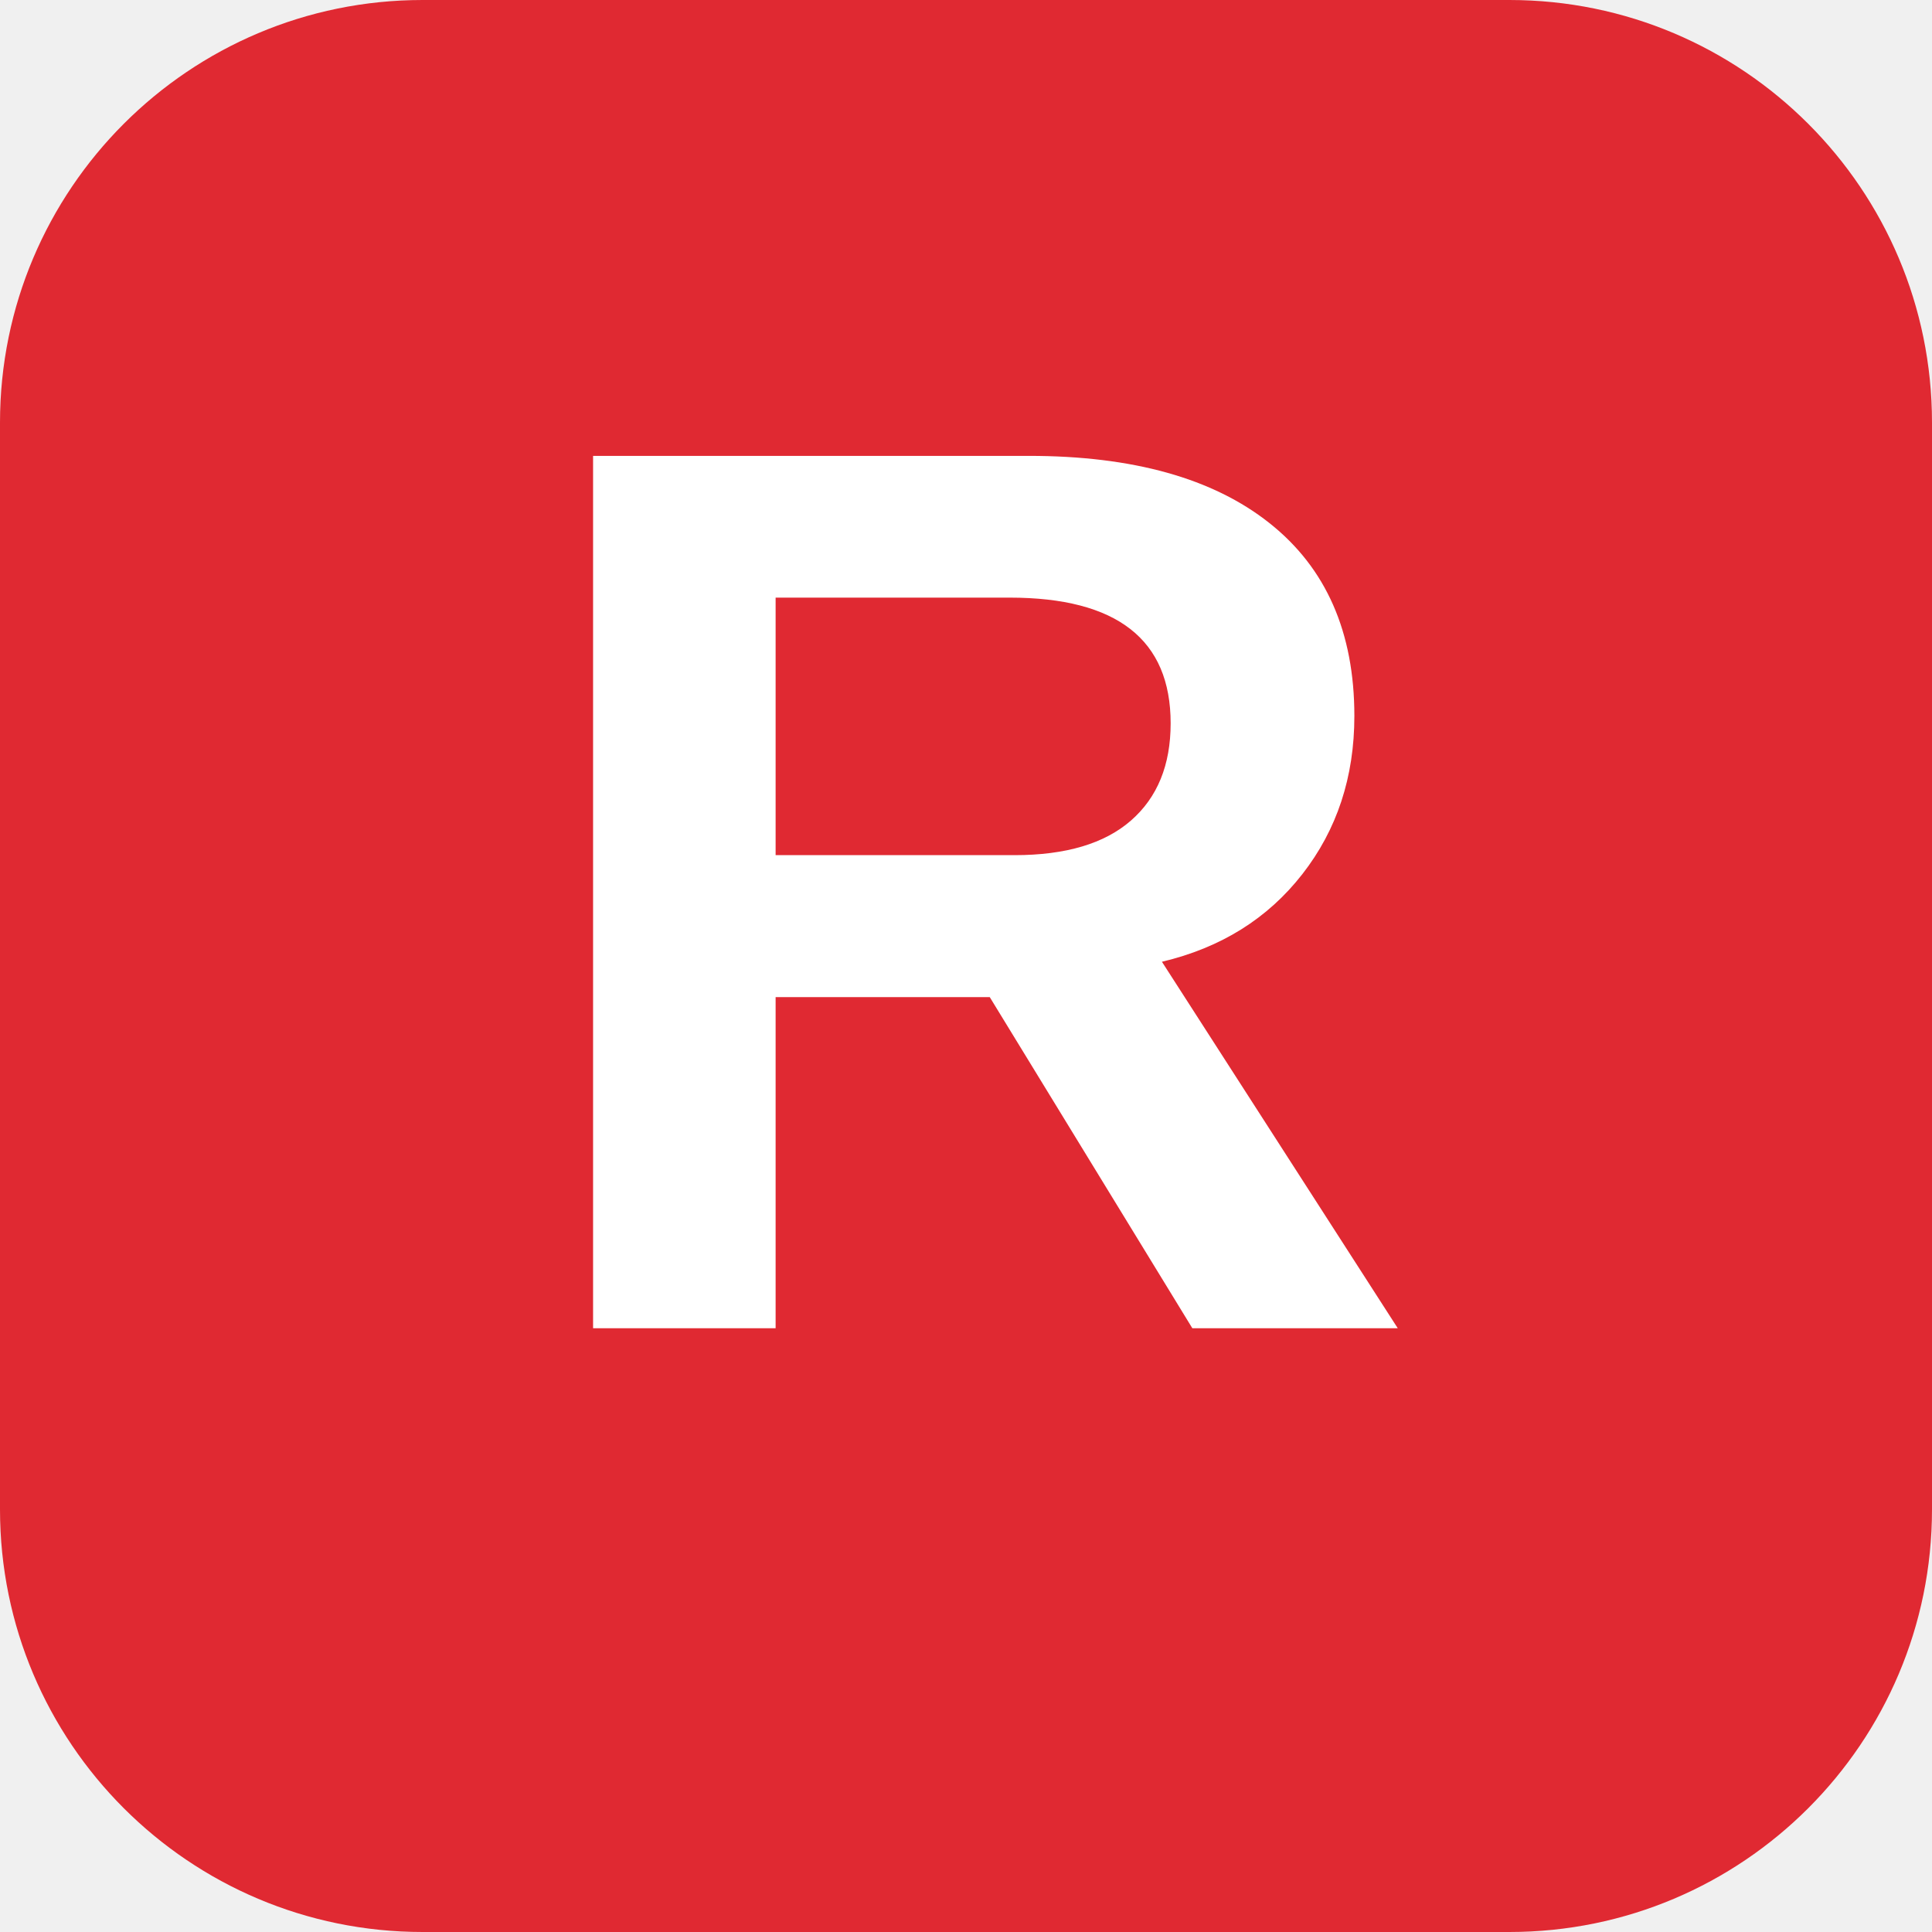
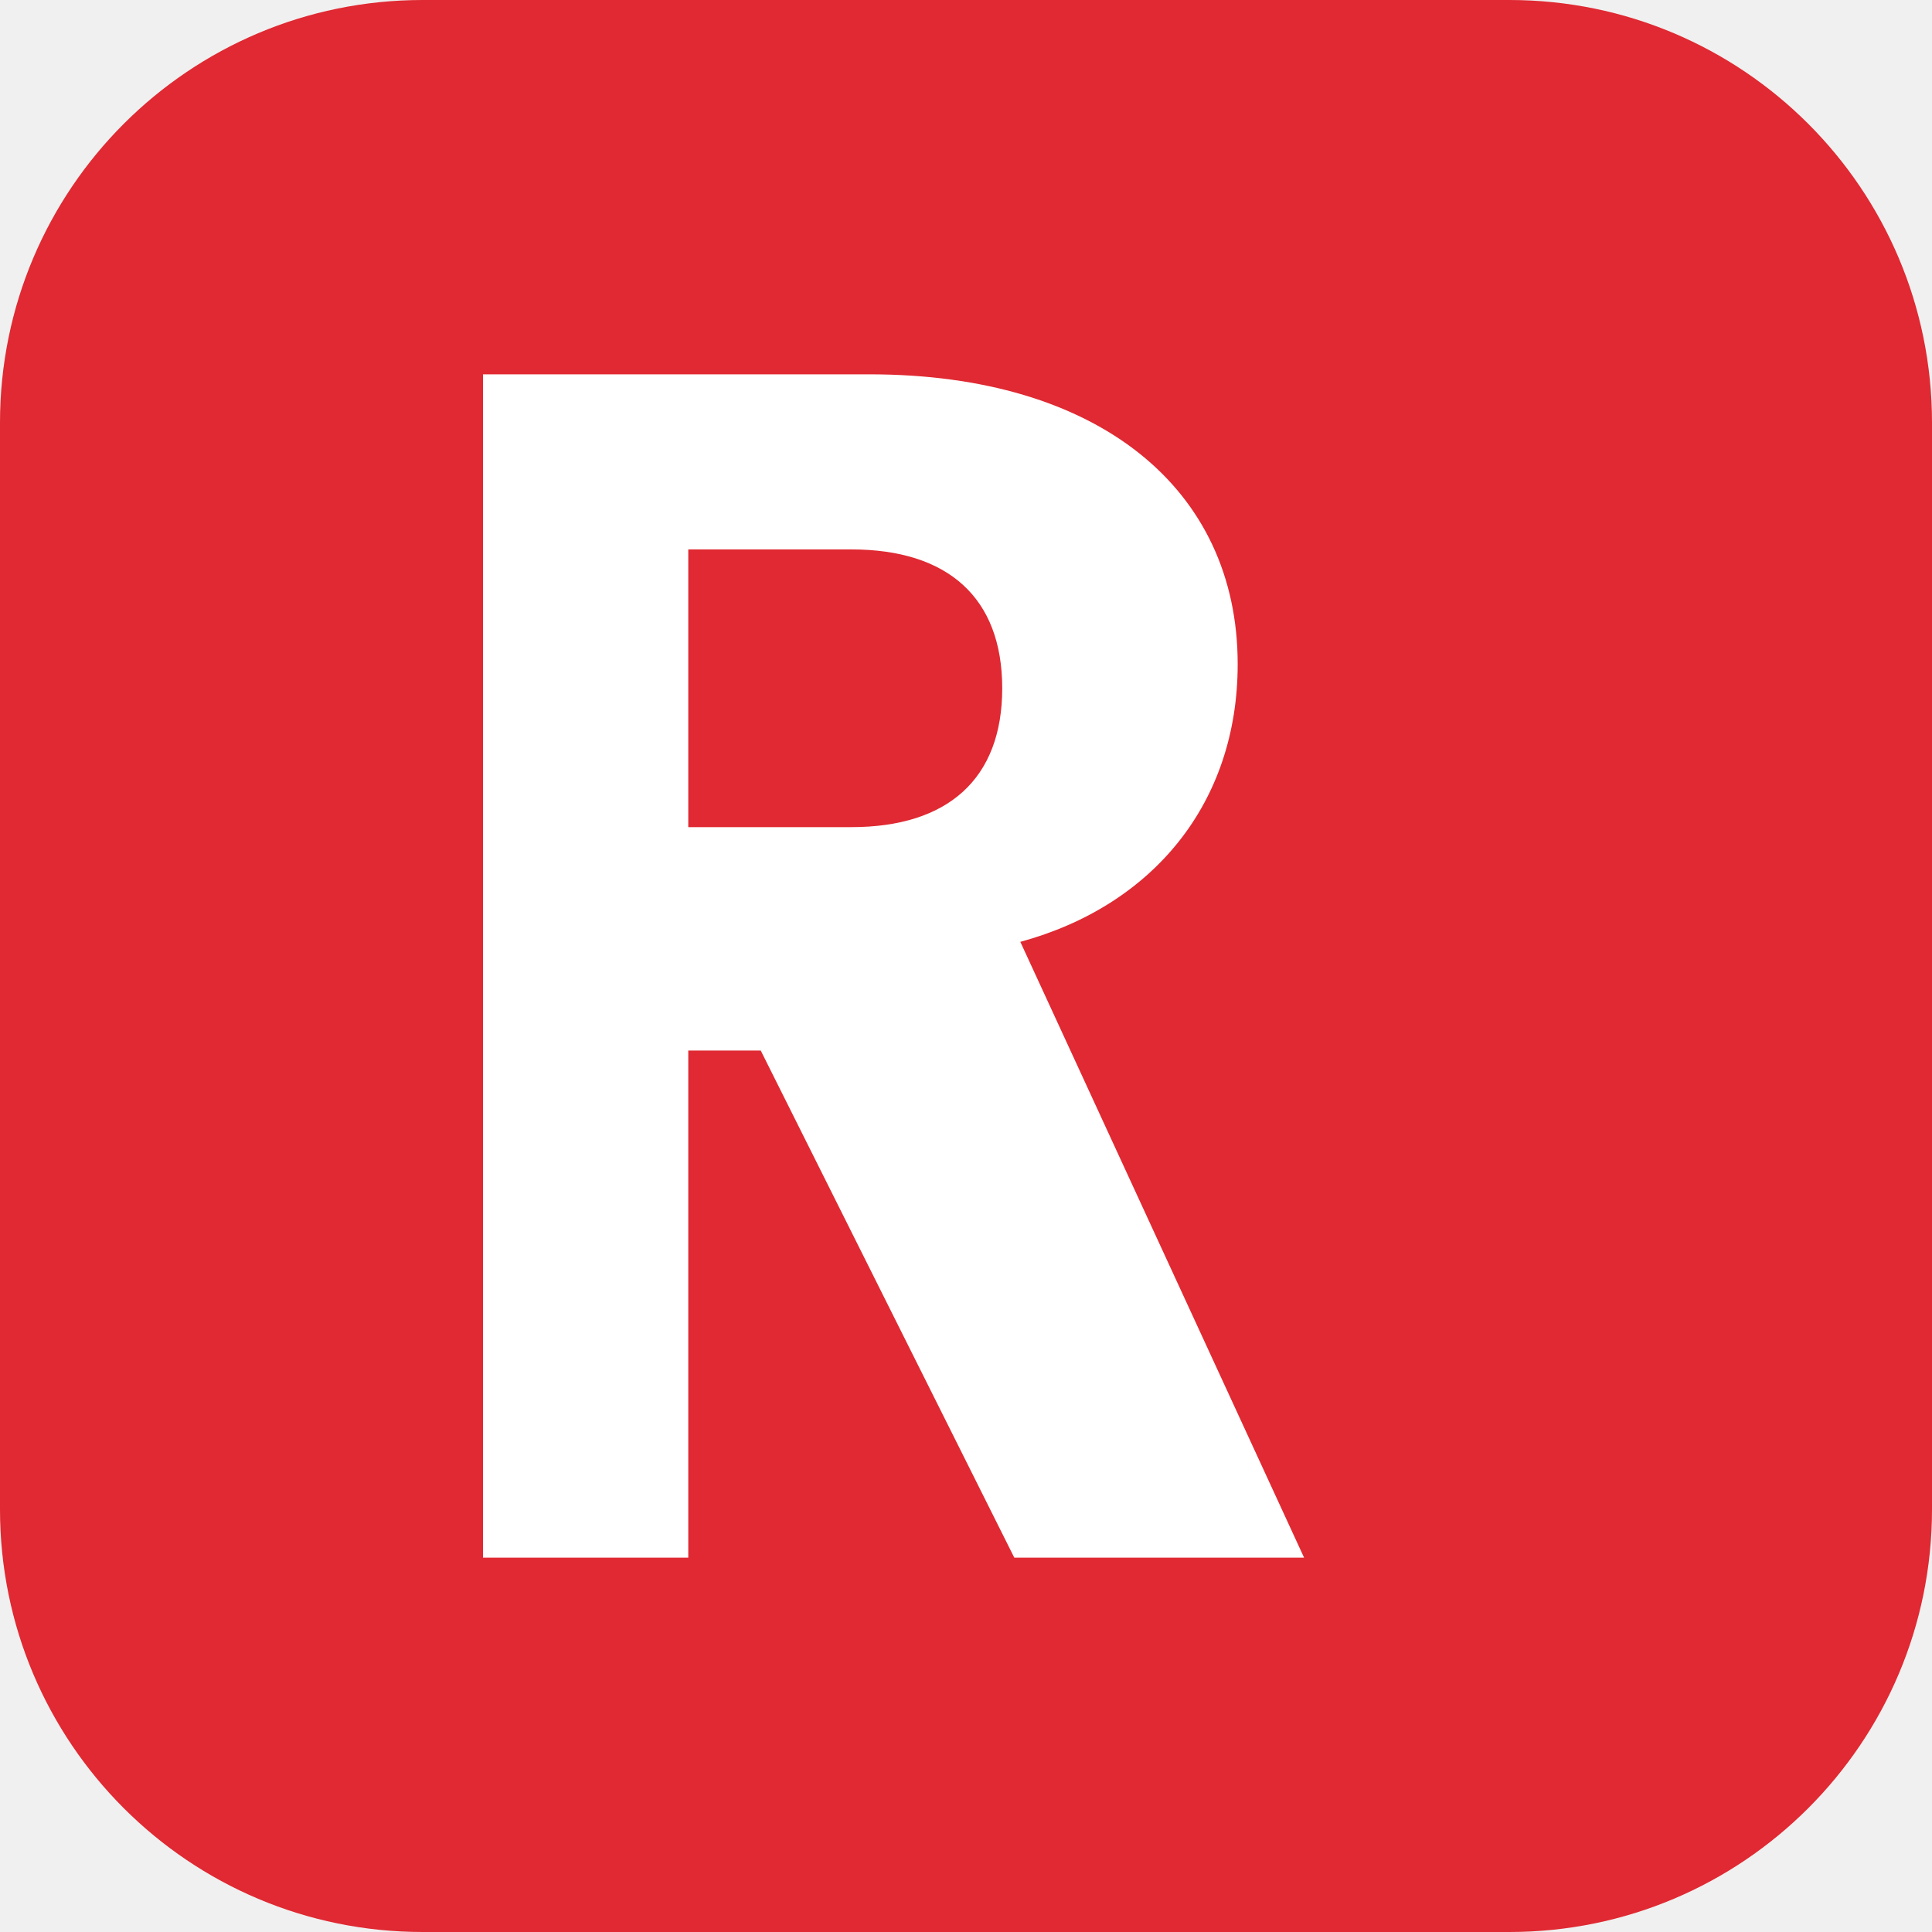
- <svg xmlns="http://www.w3.org/2000/svg" viewBox="0 0 128 128" role="img" aria-label="Desentupidora Remax">
-   <rect width="128" height="128" rx="28" fill="#E02932" />
-   <text x="64" y="88" text-anchor="middle" font-family="Arial Black, Arial, sans-serif" font-size="84" font-weight="700" fill="#FFFFFF">R</text>
+ <svg xmlns="http://www.w3.org/2000/svg" viewBox="0 0 32 32" role="img" aria-label="Desentupidora Remax">
+   <rect width="32" height="32" rx="7" fill="#E02932" />
+   <path fill="#FFFFFF" fill-rule="evenodd" d="M8 6.2h6.4c3.8 0 6.1 1.9 6.1 4.8 0 2.3-1.4 4-3.6 4.6L21.6 25.8h-4.8l-4.2-8.4H11.4V25.8H8V6.2zM11.4 9.1v4.6h2.7c1.6 0 2.5-.8 2.5-2.3s-.9-2.3-2.5-2.3h-2.7z" />
</svg>
